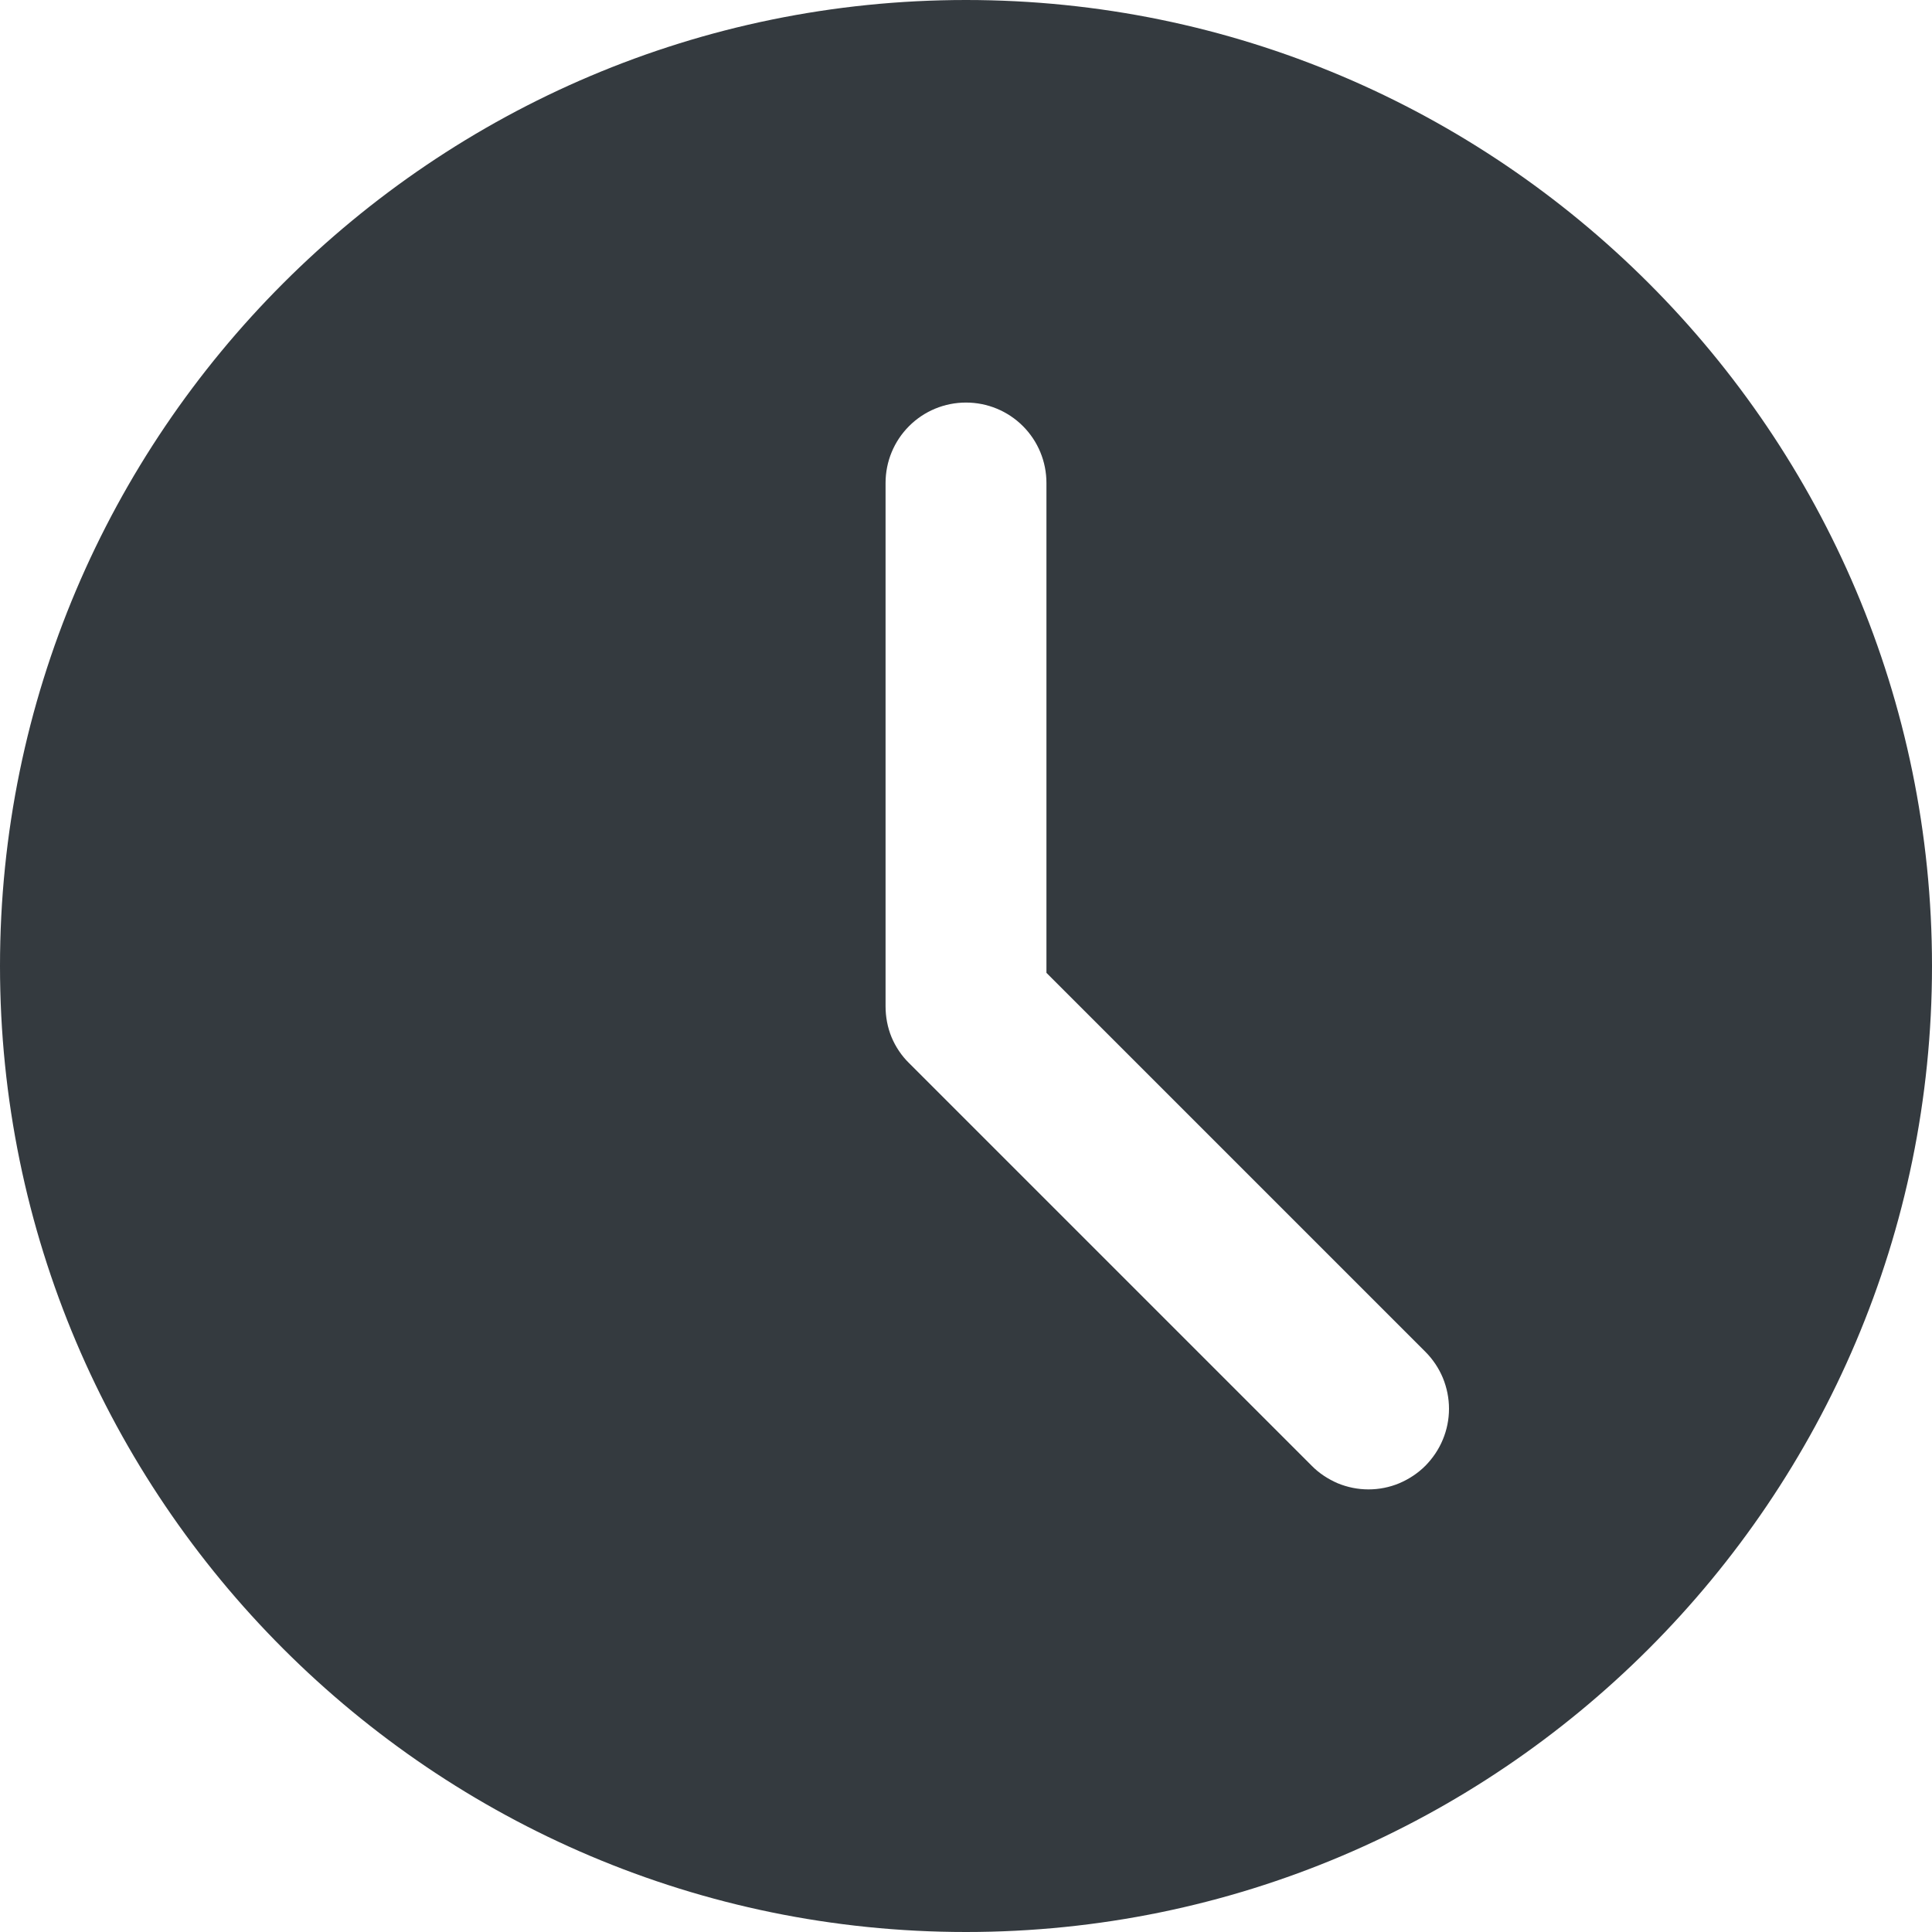
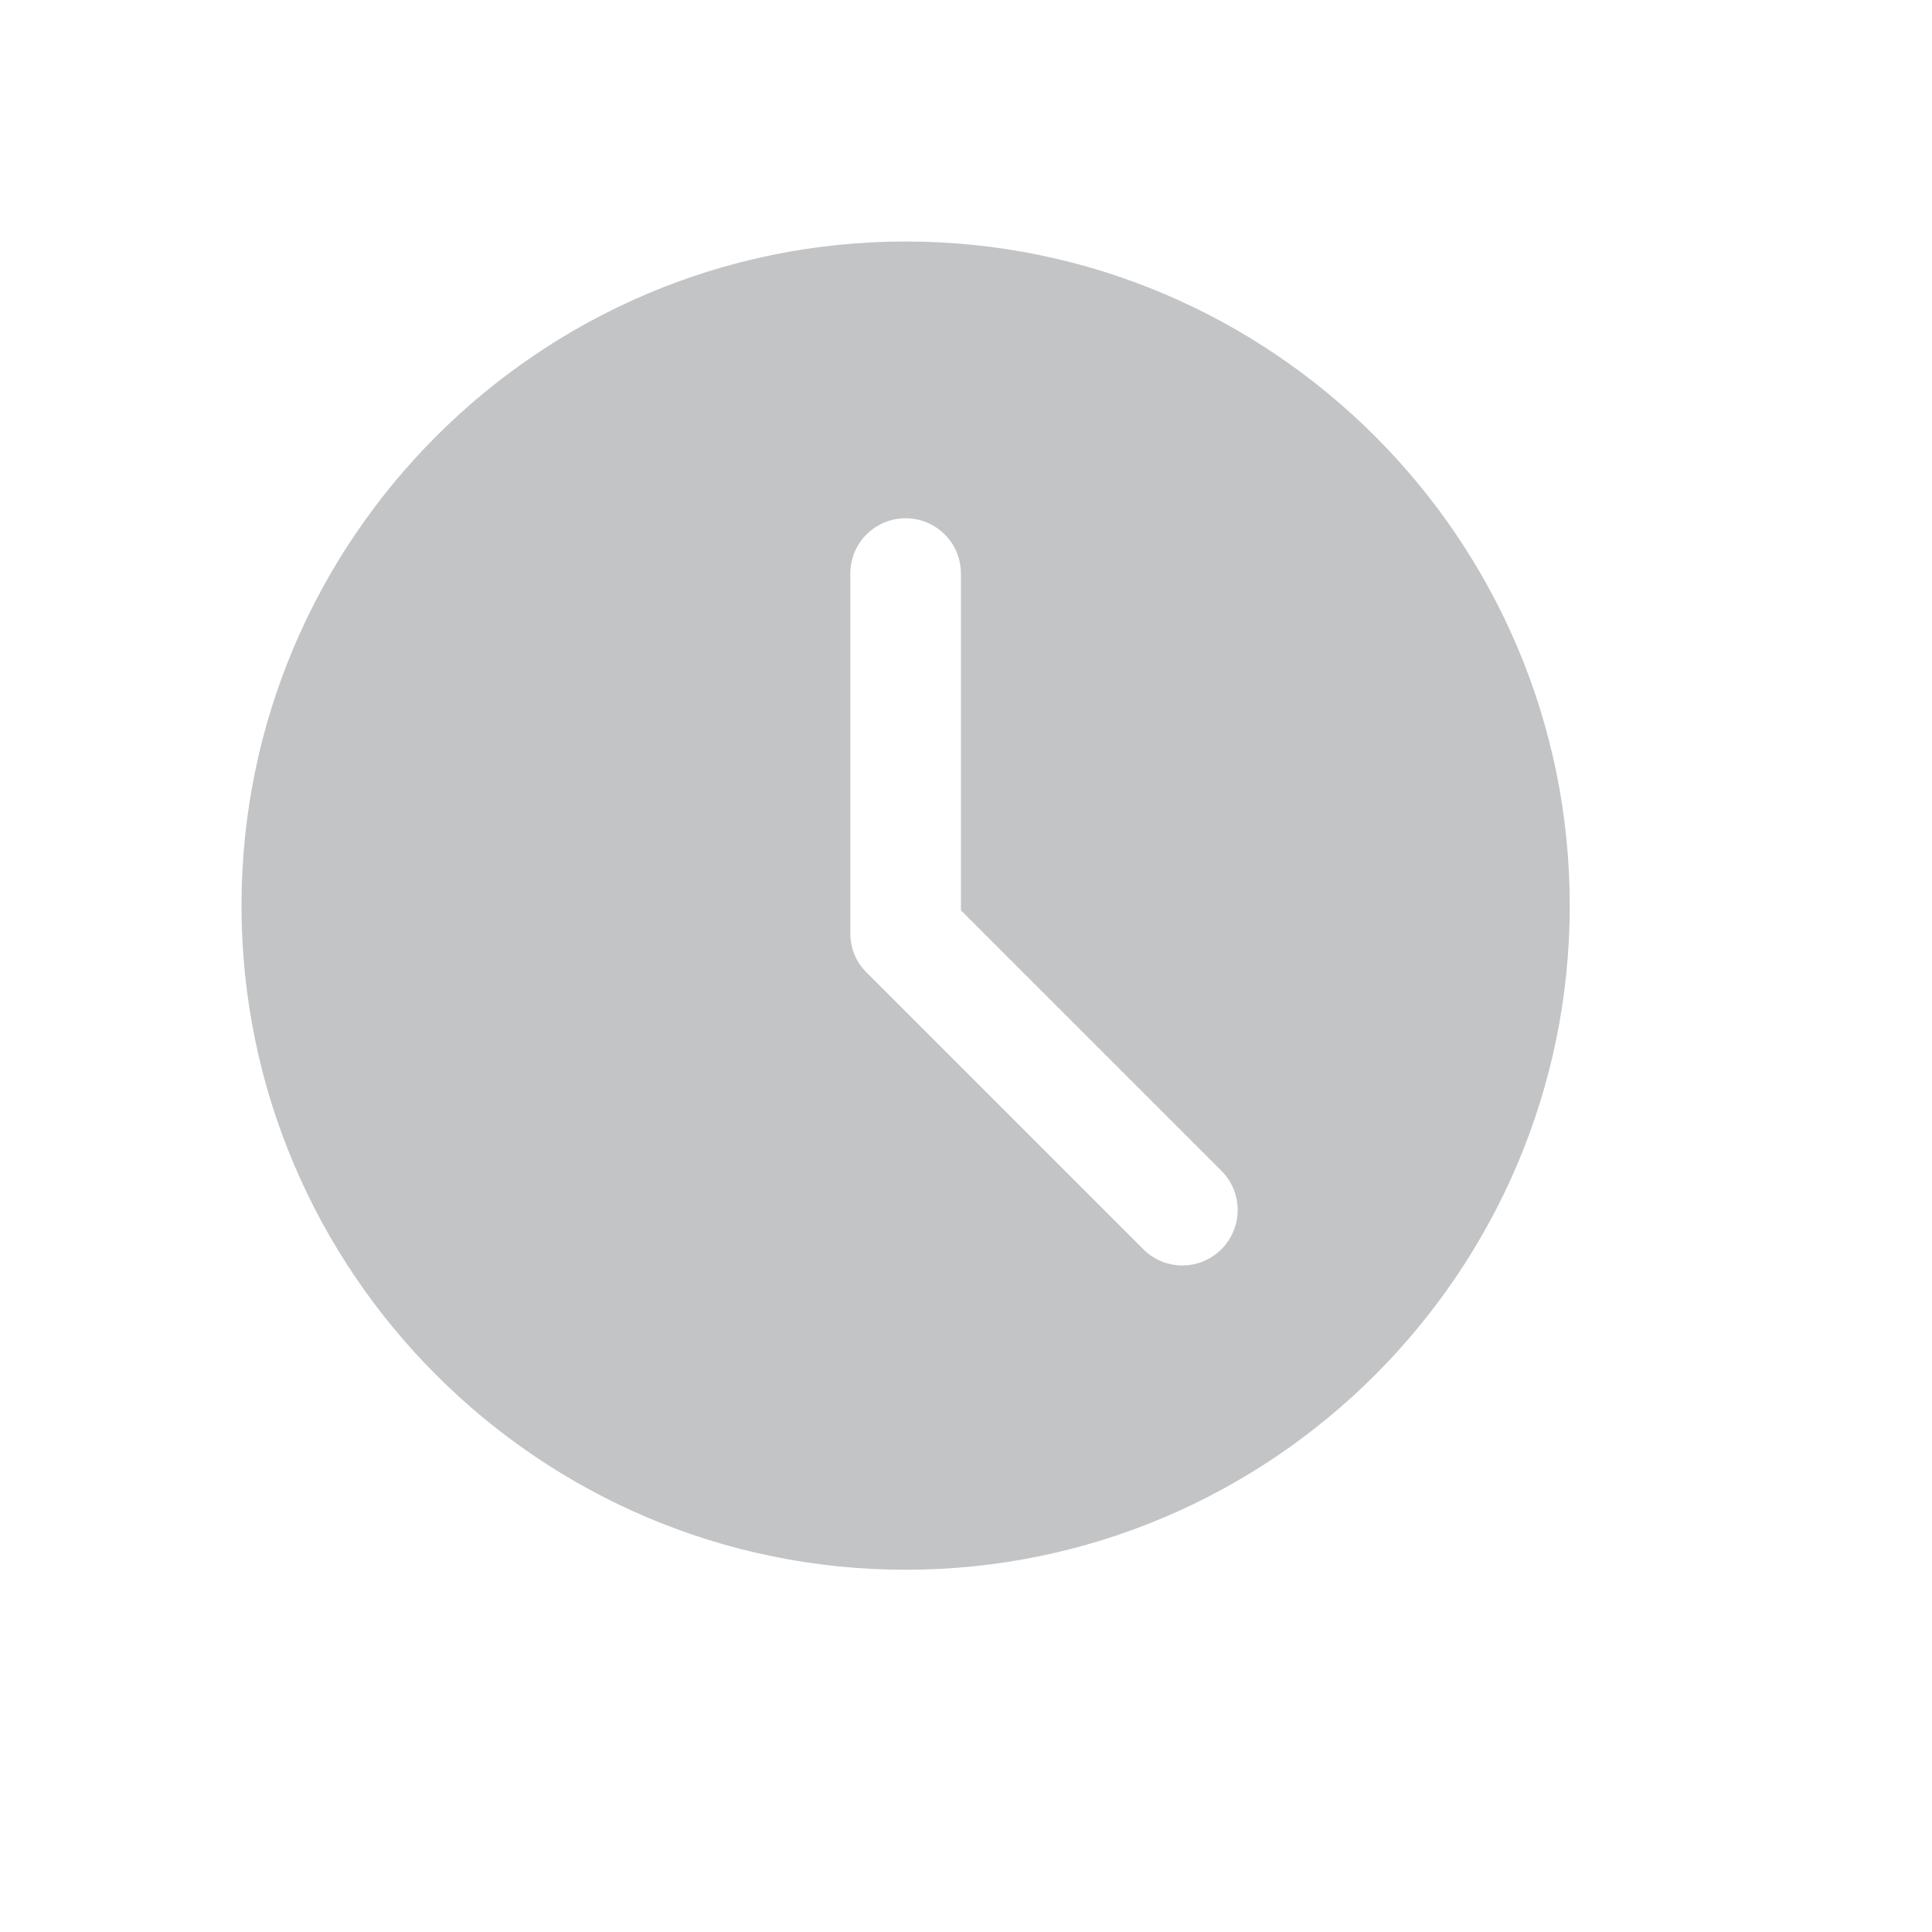
- <svg xmlns="http://www.w3.org/2000/svg" width="11" height="11" viewBox="0 0 11 11" fill="none">
-   <path d="M5.5 0C2.467 0 0 2.467 0 5.5C0 8.533 2.467 11 5.5 11C8.533 11 11 8.533 11 5.5C11 2.467 8.533 0 5.5 0ZM8.116 8.345C8.073 8.388 8.023 8.421 7.967 8.445C7.912 8.468 7.852 8.48 7.792 8.48C7.731 8.48 7.672 8.468 7.616 8.445C7.561 8.421 7.51 8.388 7.468 8.345L5.176 6.053C5.133 6.011 5.099 5.96 5.076 5.905C5.053 5.849 5.042 5.789 5.042 5.729V2.75C5.042 2.628 5.09 2.512 5.176 2.426C5.262 2.34 5.378 2.292 5.5 2.292C5.622 2.292 5.738 2.34 5.824 2.426C5.91 2.512 5.958 2.628 5.958 2.75V5.539L8.116 7.697C8.158 7.739 8.192 7.79 8.215 7.845C8.238 7.901 8.25 7.961 8.25 8.021C8.25 8.081 8.238 8.141 8.215 8.196C8.192 8.252 8.158 8.302 8.116 8.345Z" fill="#343A3F" />
+ <svg xmlns="http://www.w3.org/2000/svg" width="16" height="16" viewBox="0 0 16 16" fill="none">
+   <g opacity="0.3">
+     <path d="M7.5 2C4.467 2 2 4.467 2 7.5C2 10.533 4.467 13 7.5 13C10.533 13 13 10.533 13 7.5C13 4.467 10.533 2 7.5 2ZM10.116 10.345C10.073 10.388 10.023 10.421 9.967 10.445C9.912 10.468 9.852 10.48 9.792 10.48C9.731 10.48 9.672 10.468 9.616 10.445C9.561 10.421 9.51 10.388 9.468 10.345L7.176 8.053C7.133 8.011 7.099 7.96 7.076 7.905C7.053 7.849 7.042 7.789 7.042 7.729V4.75C7.042 4.628 7.09 4.512 7.176 4.426C7.262 4.34 7.378 4.292 7.5 4.292C7.622 4.292 7.738 4.34 7.824 4.426C7.91 4.512 7.958 4.628 7.958 4.75V7.539L10.116 9.697C10.158 9.739 10.192 9.79 10.215 9.845C10.238 9.901 10.25 9.961 10.25 10.021C10.25 10.081 10.238 10.141 10.215 10.196C10.192 10.252 10.158 10.302 10.116 10.345Z" fill="#343A3F" />
+   </g>
</svg>
